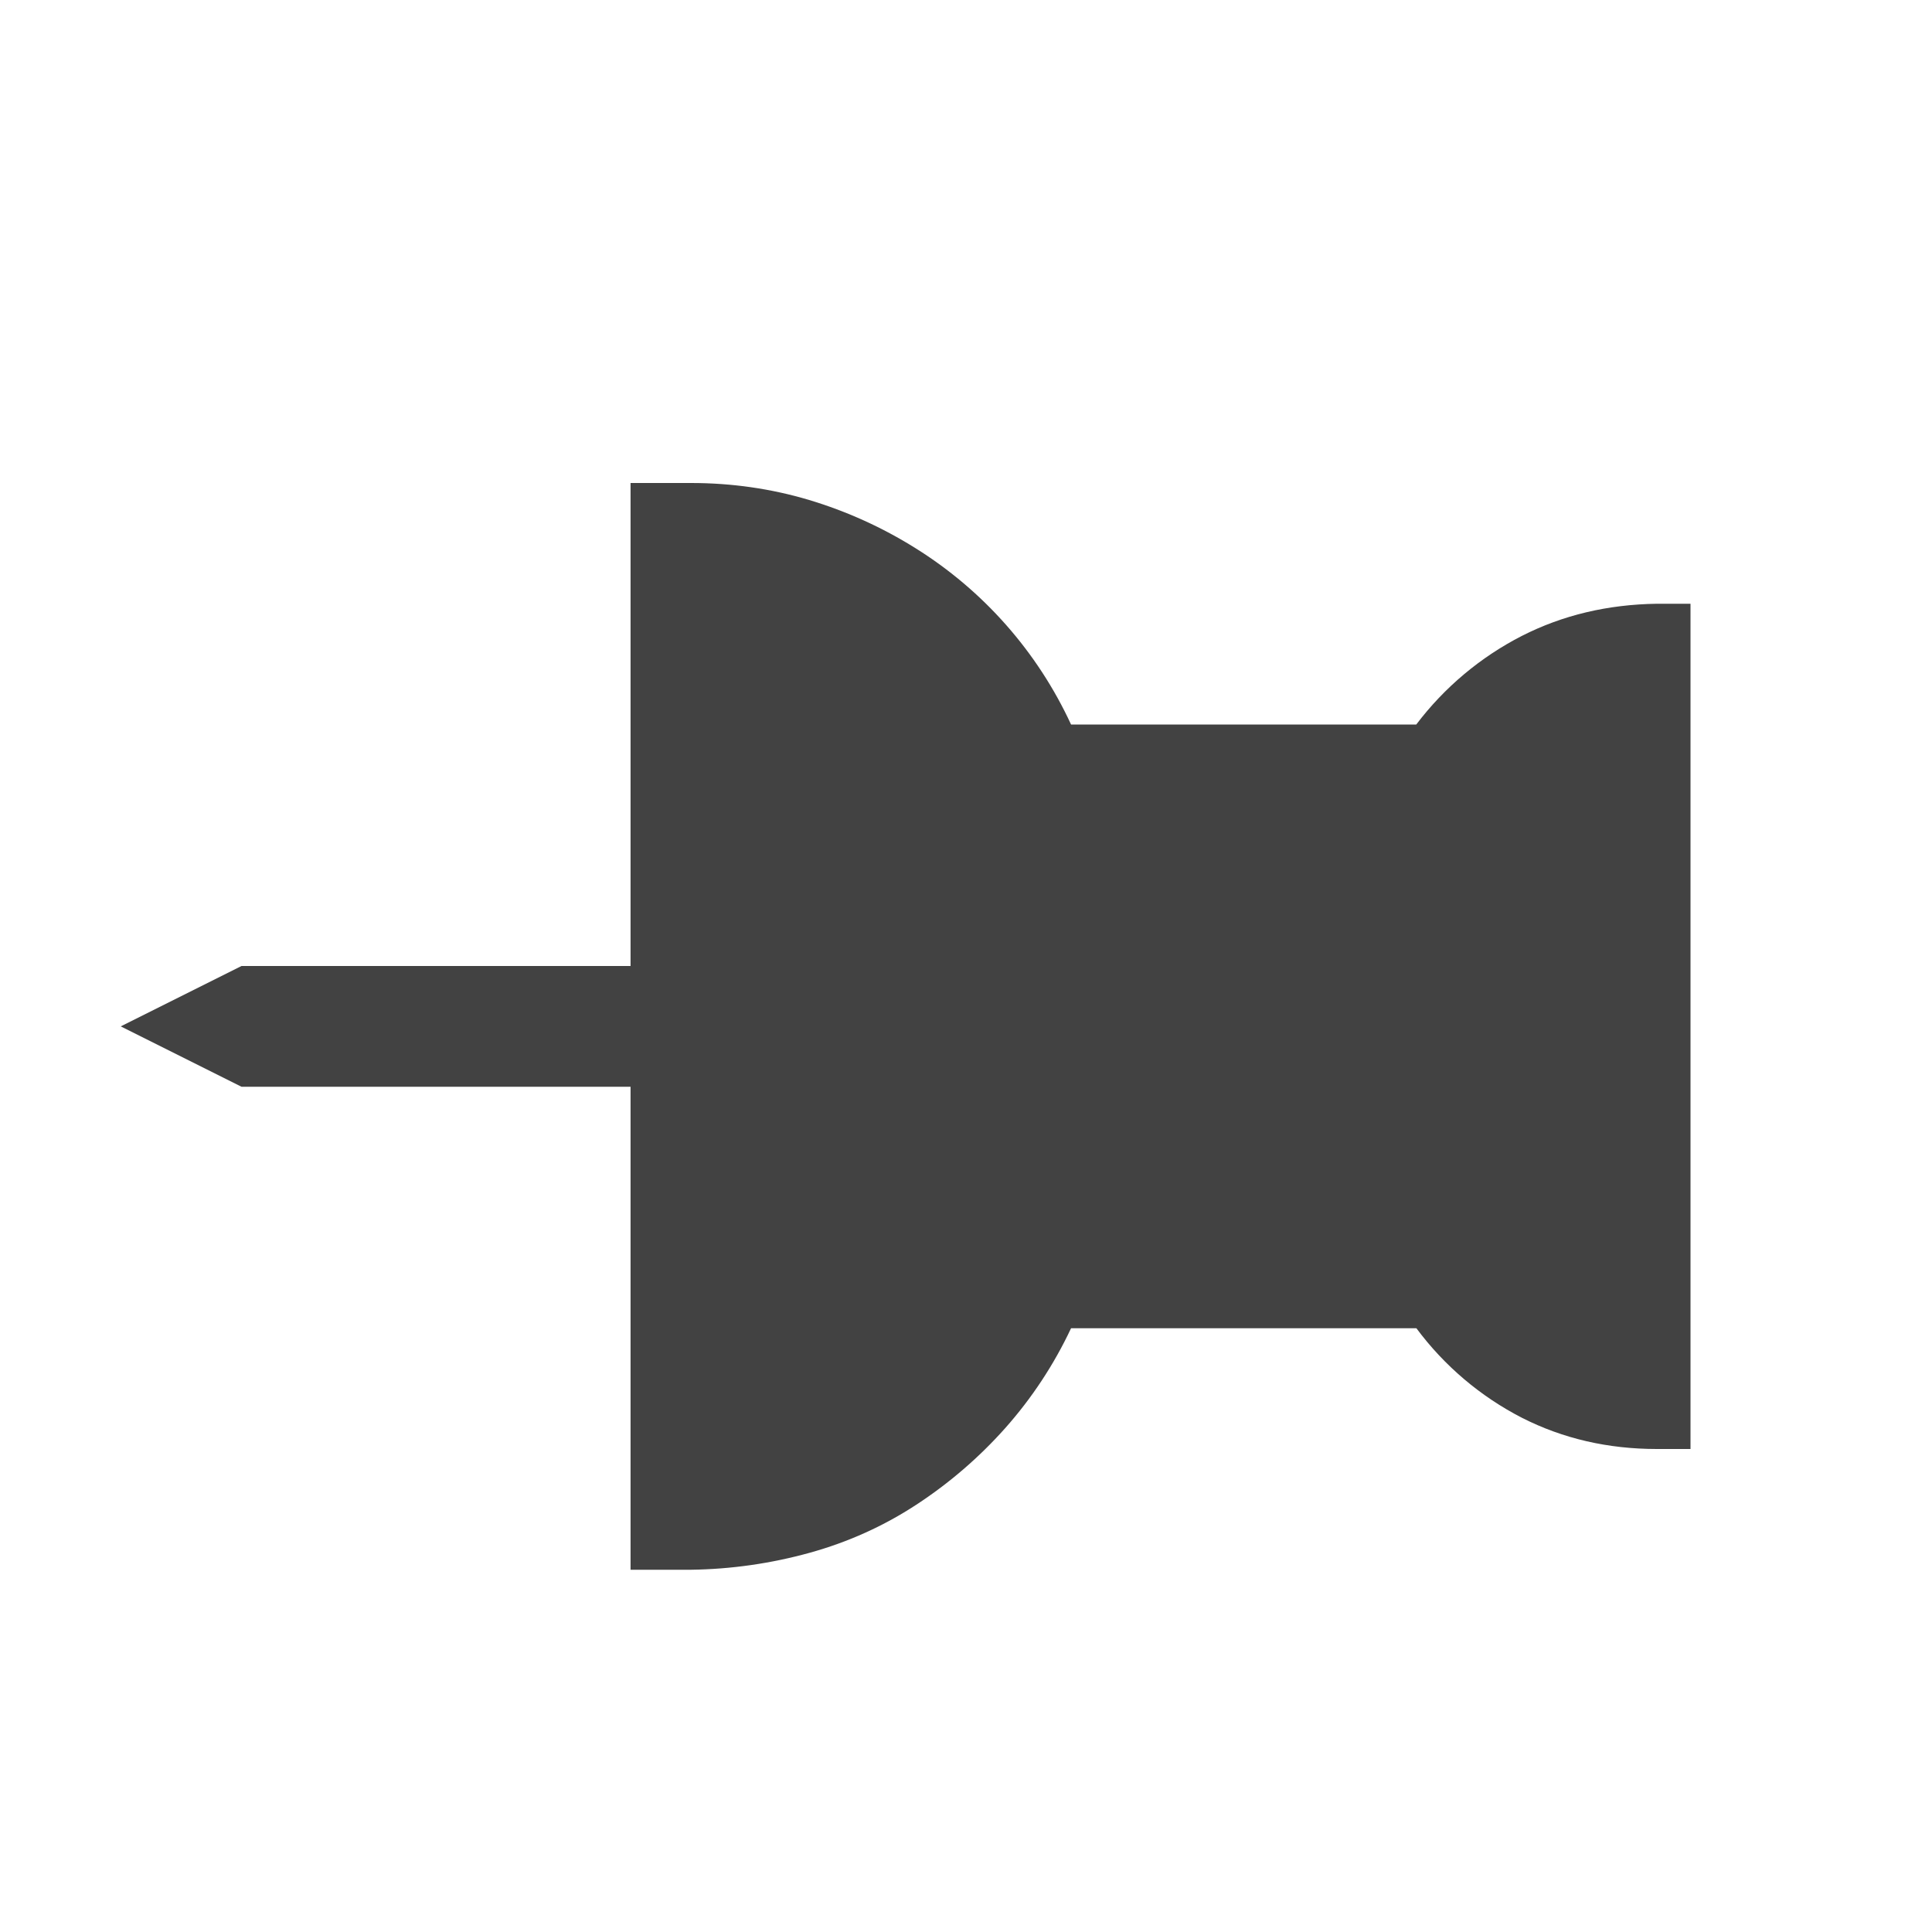
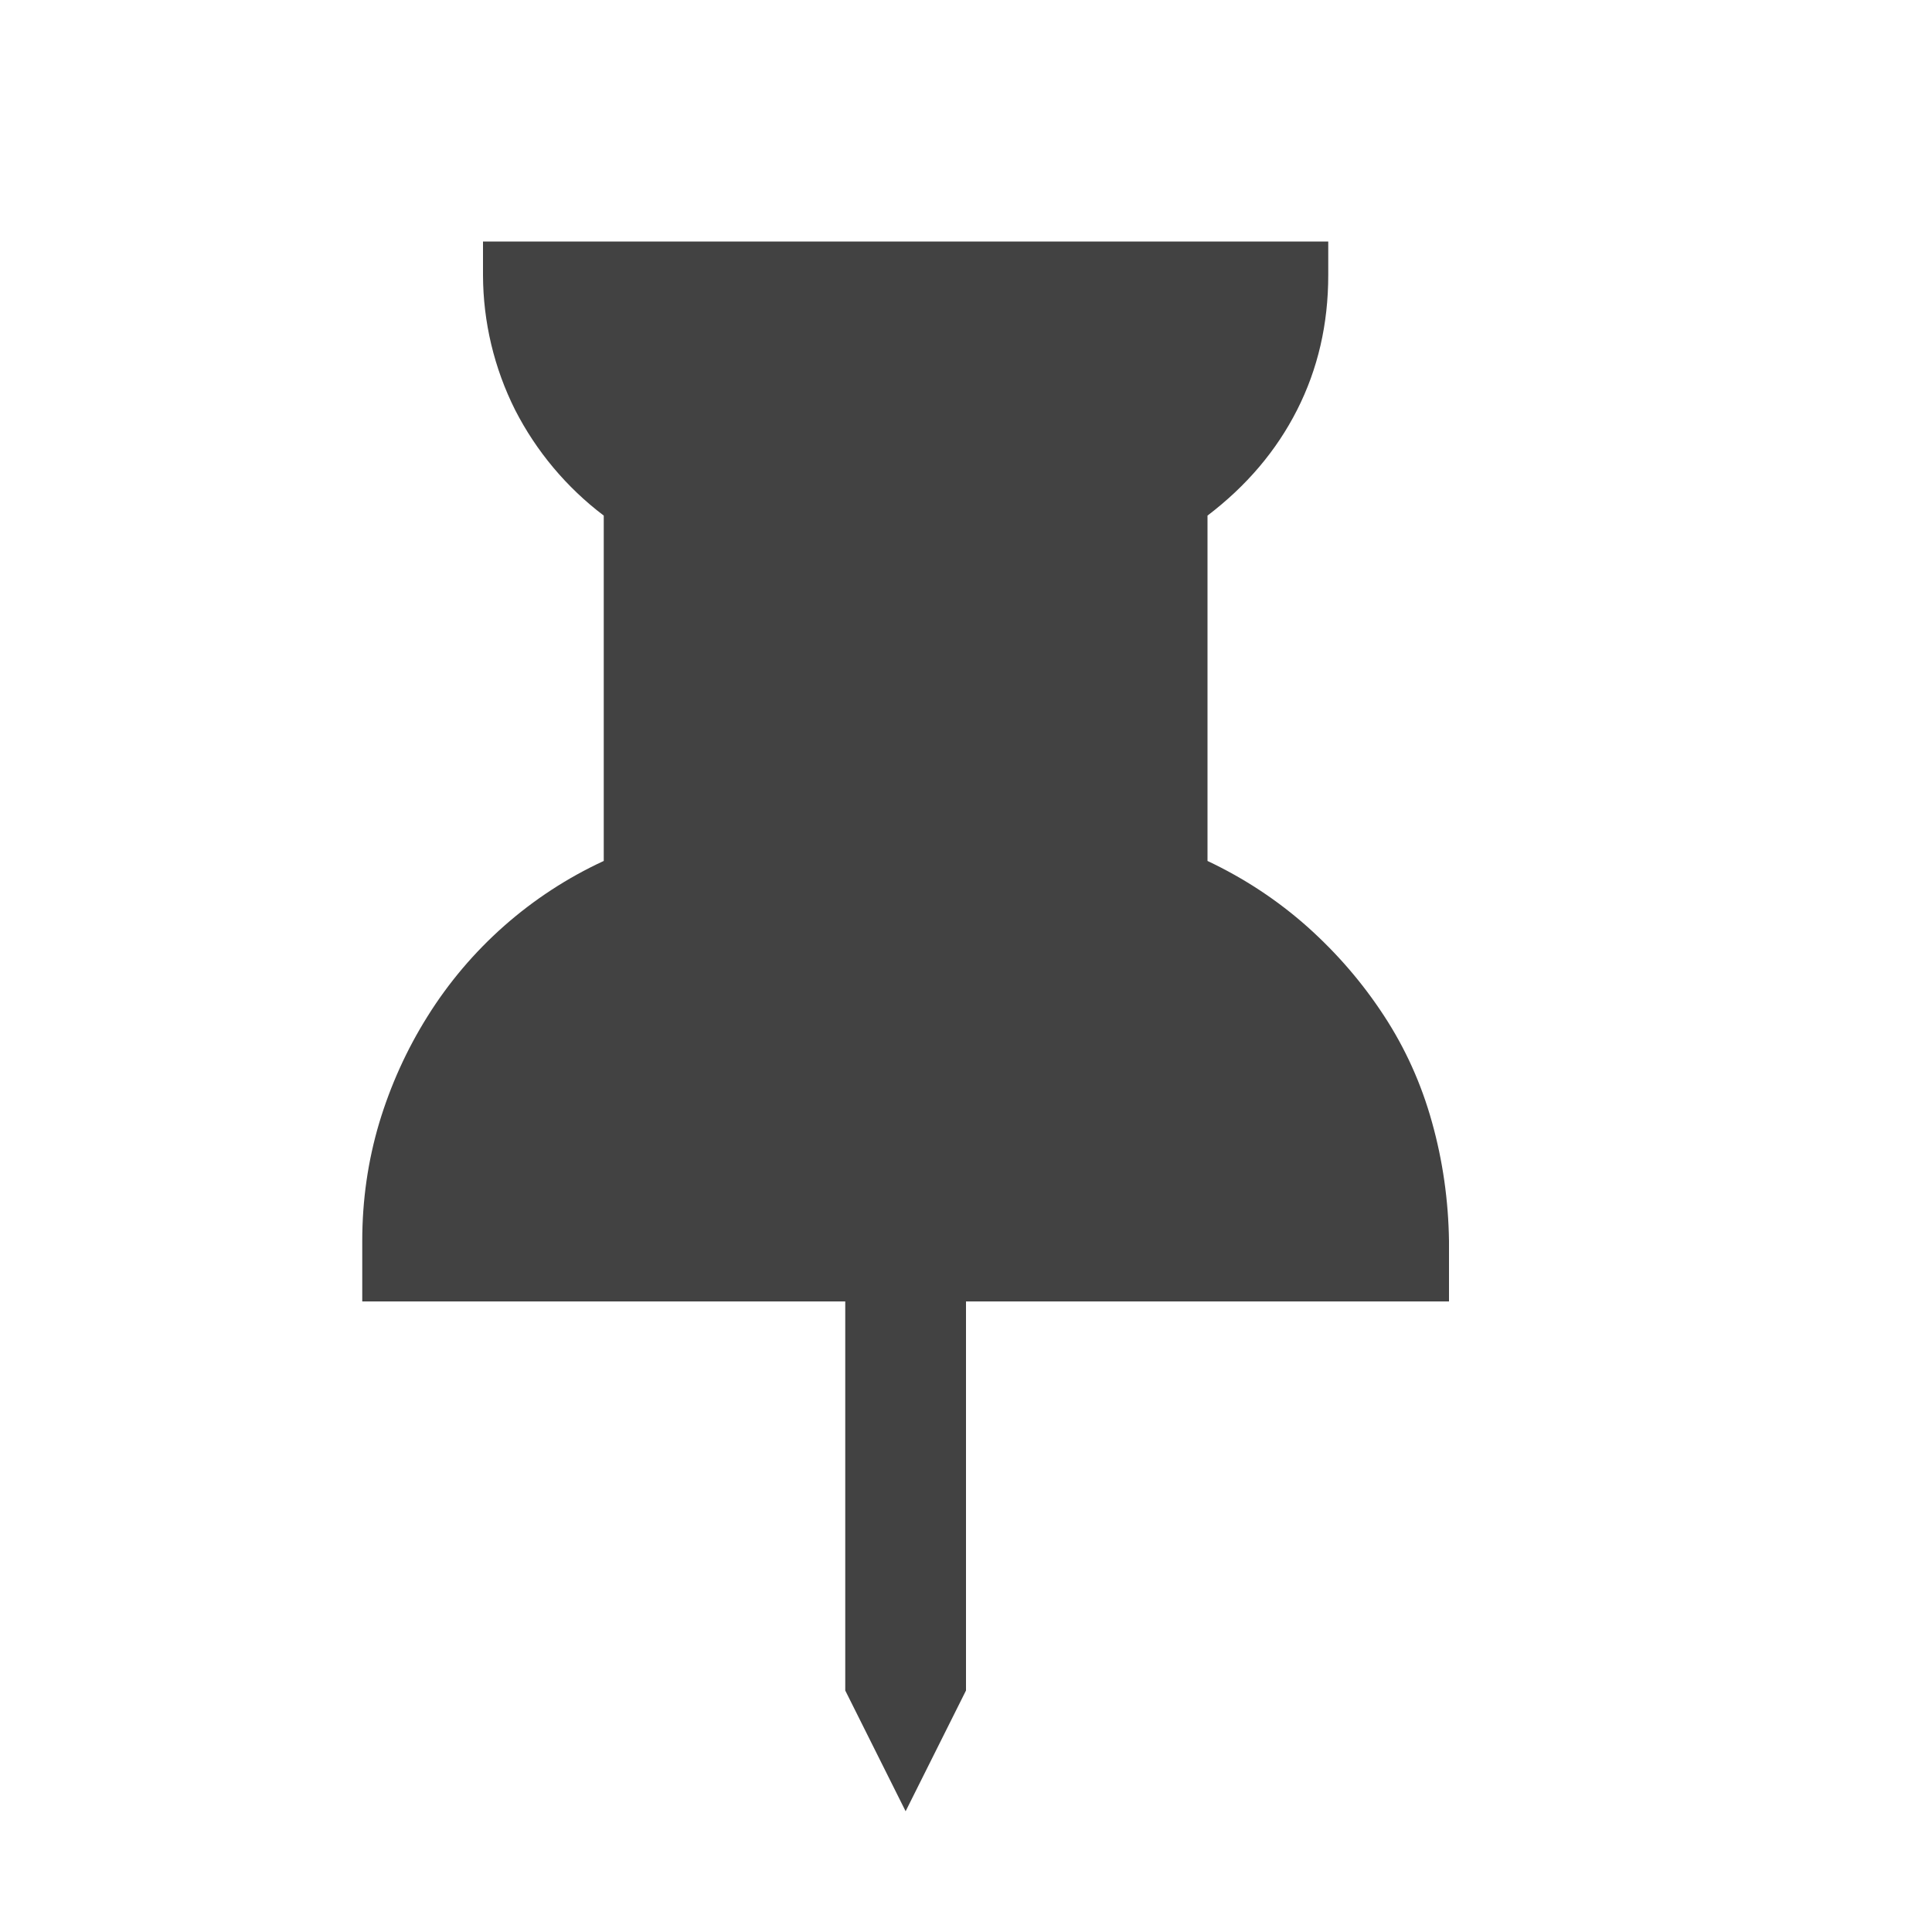
<svg xmlns="http://www.w3.org/2000/svg" width="16" height="16" viewBox="0 0 16 16">
-   <path fill="#424242" d="M14 5v7h-.278c-.406 0-.778-.086-1.117-.258A2.528 2.528 0 0 1 11.73 11H8.87a3.463 3.463 0 0 1-.546.828 3.685 3.685 0 0 1-.735.633c-.27.177-.565.31-.882.398a3.875 3.875 0 0 1-.985.141h-.5V9H2l-1-.5L2 8h3.222V4h.5c.339 0 .664.047.977.14.312.094.607.227.883.4A3.404 3.404 0 0 1 8.87 6h2.859a2.56 2.56 0 0 1 .875-.734c.338-.172.71-.26 1.117-.266H14z" />
+   <path fill="#424242" d="M4 2h7v.278c0 .406-.086.778-.258 1.117-.172.339-.42.63-.742.875v2.86c.307.145.583.328.828.546.245.219.456.464.633.735.177.27.31.565.398.882.089.318.136.646.141.985v.5H8V14l-.5 1-.5-1v-3.222H3v-.5c0-.339.047-.664.14-.977.094-.312.227-.607.4-.883A3.404 3.404 0 0 1 5 7.13V4.27a2.561 2.561 0 0 1-.734-.875A2.505 2.505 0 0 1 4 2.278V2z" />
</svg>
